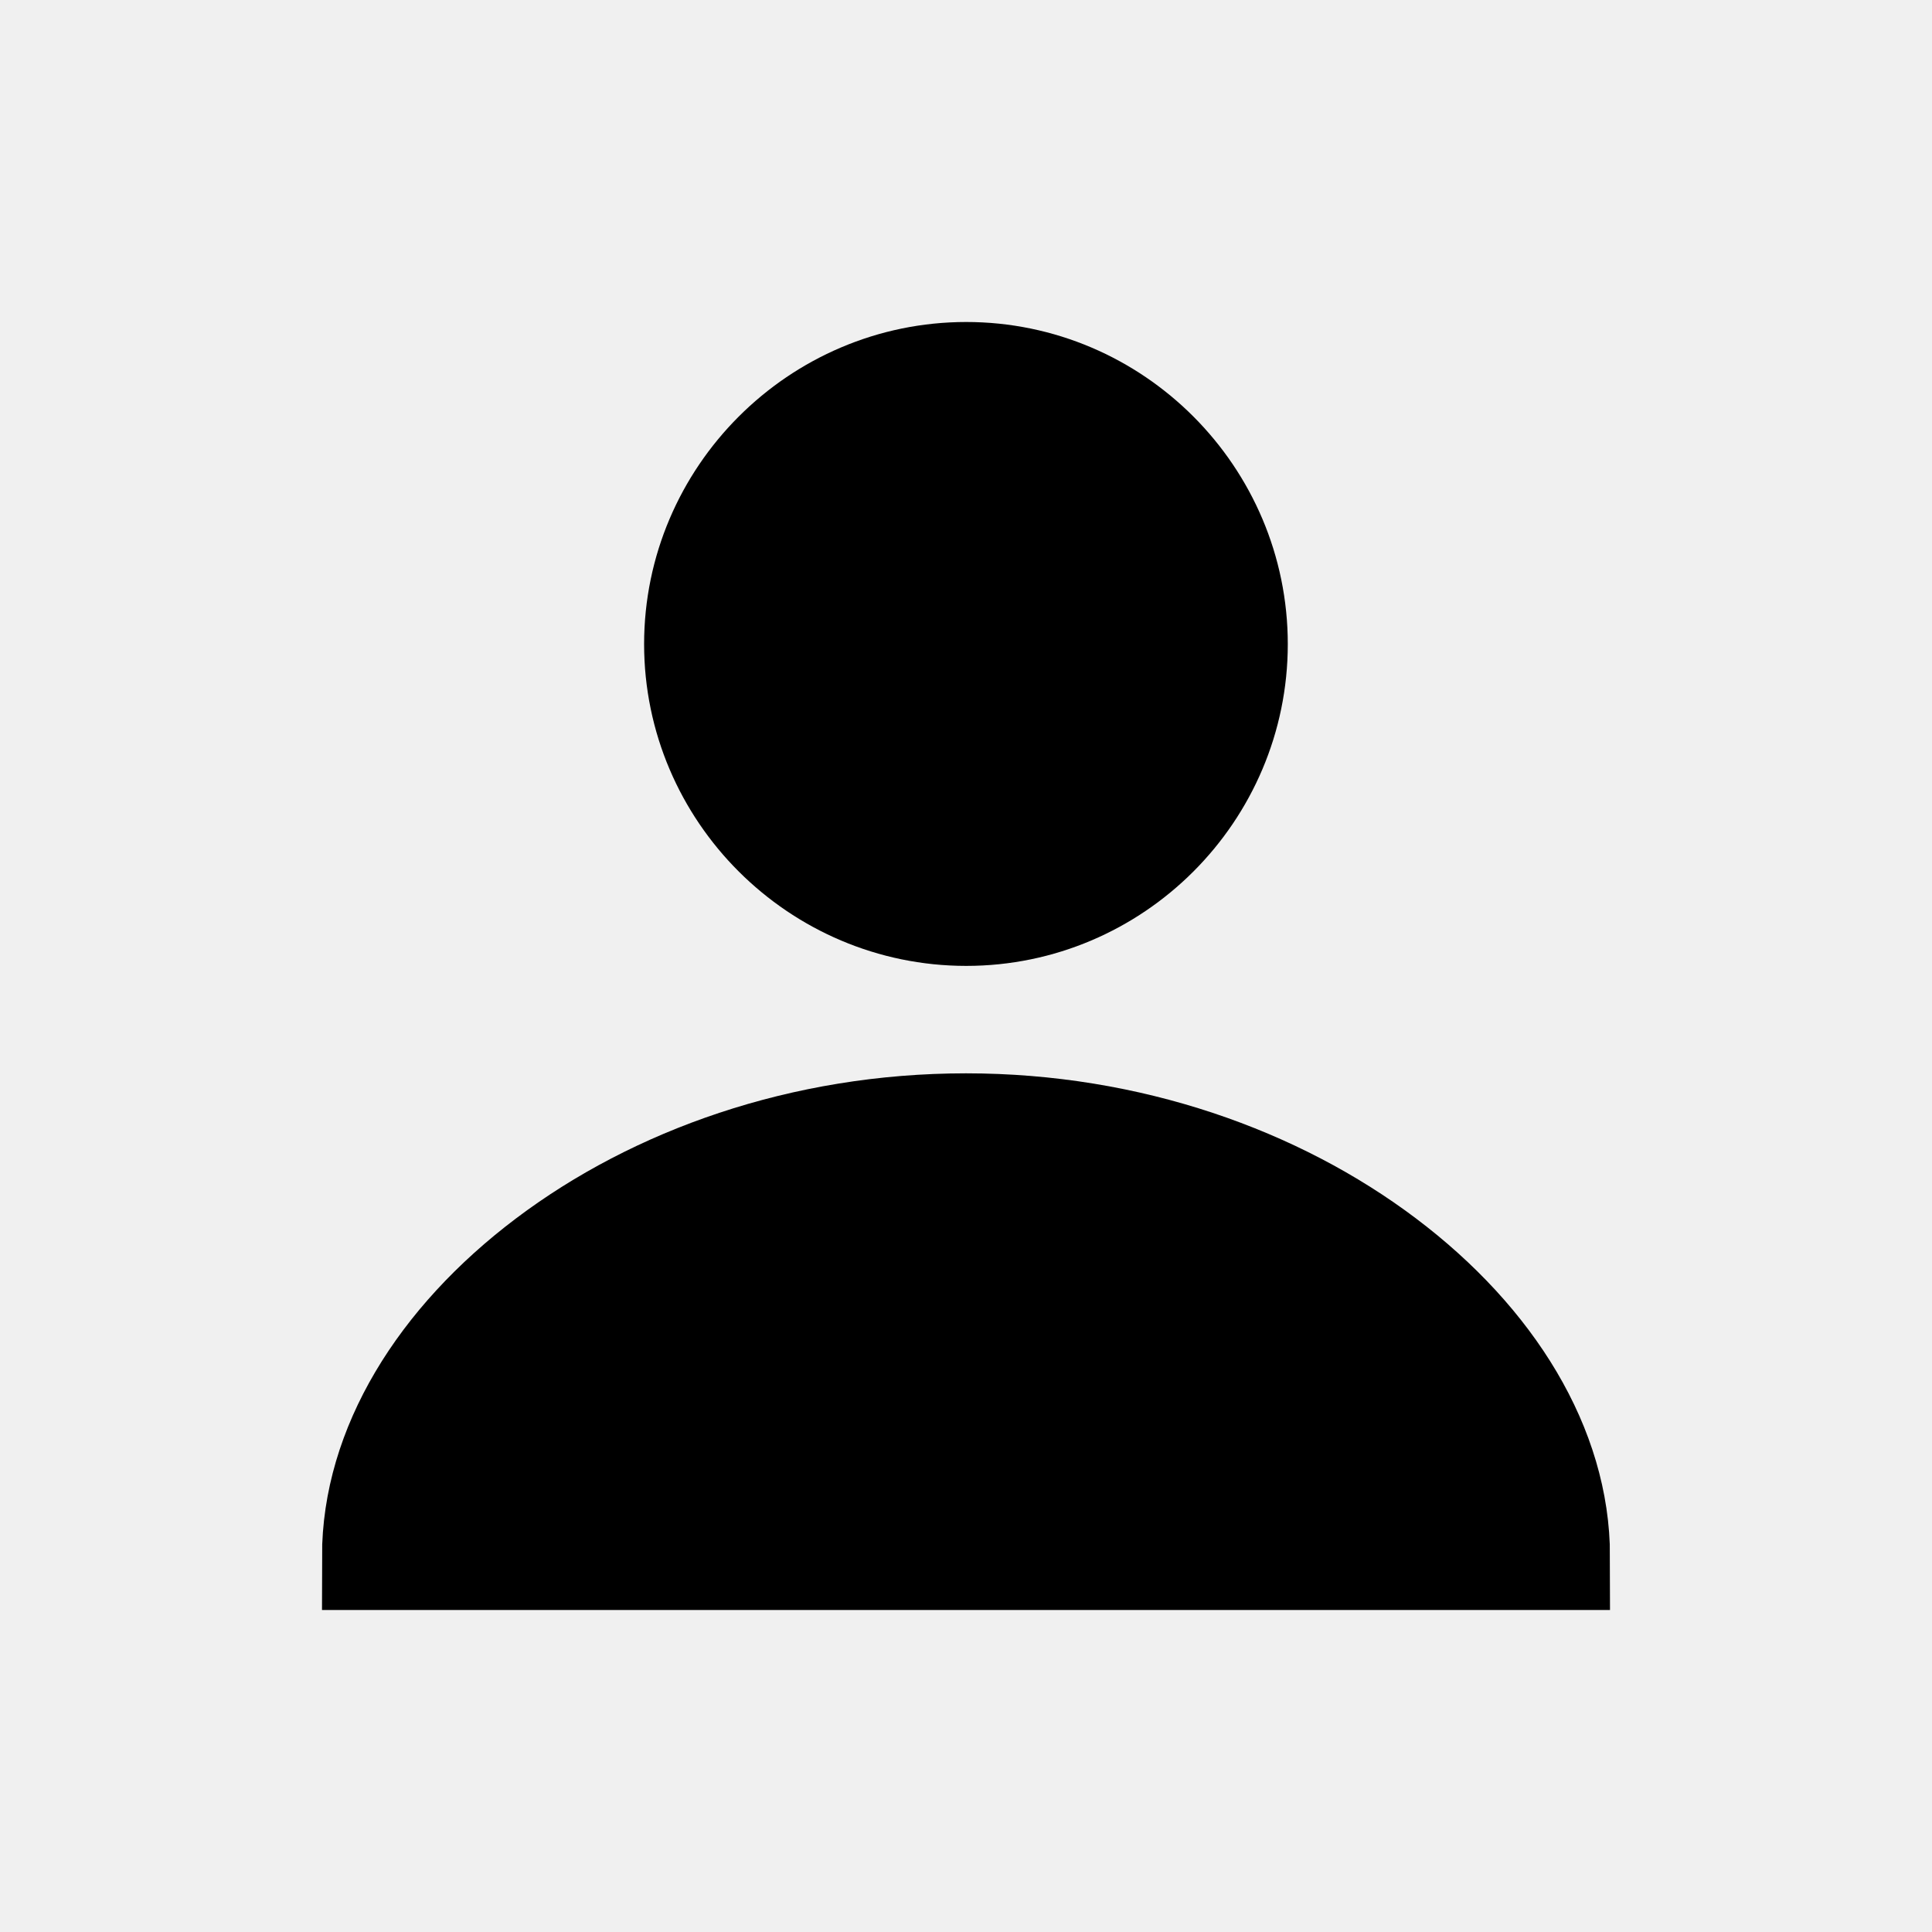
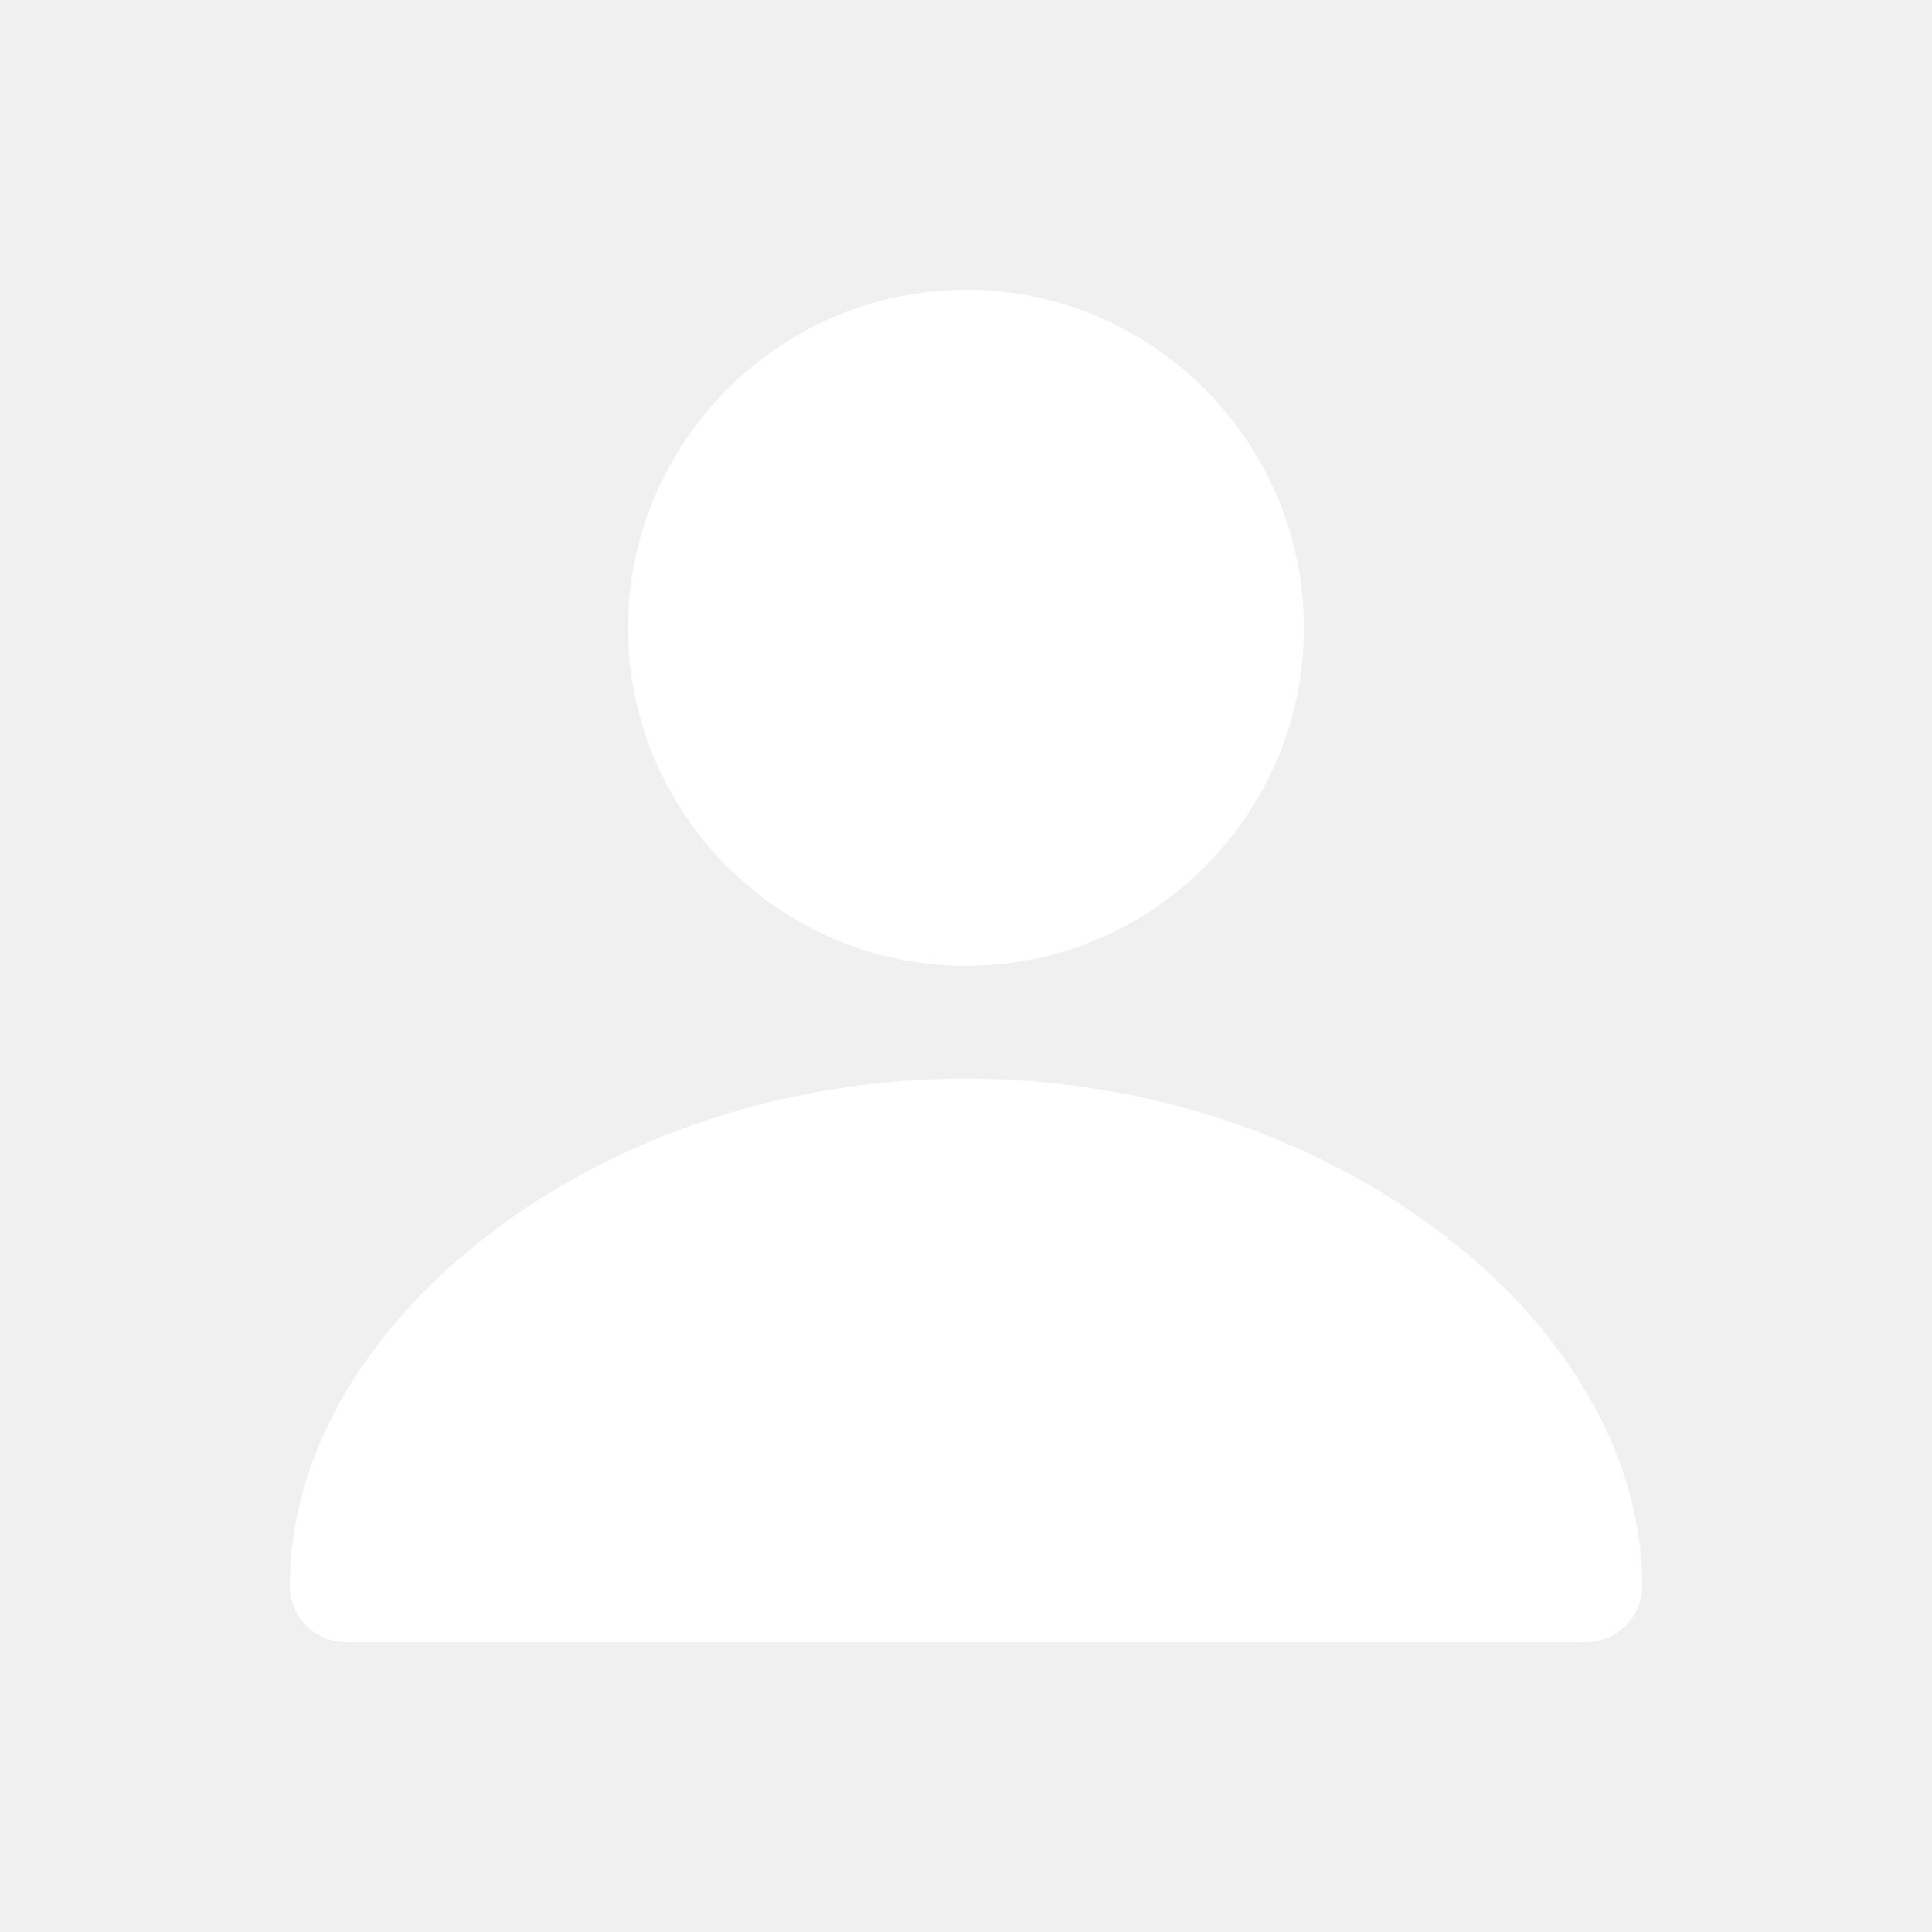
- <svg xmlns="http://www.w3.org/2000/svg" width="18" height="18" viewBox="0 0 18 18" fill="none">
-   <path d="M5.11 11.75L5.11 11.75C6.109 10.997 7.478 10.5 9 10.5C10.521 10.5 11.891 10.997 12.89 11.75L12.89 11.75C13.897 12.509 14.5 13.502 14.5 14.5L14.5 14.5L14.5 14.5H14.5H3.5H3.5L3.5 14.5L3.5 14.5C3.5 13.502 4.103 12.509 5.11 11.75ZM6.501 6.001C6.501 4.626 7.627 3.5 9.002 3.5C10.376 3.5 11.498 4.625 11.498 6.001C11.498 7.377 10.376 8.499 9.002 8.499C7.626 8.499 6.501 7.375 6.501 6.001Z" fill="currentcolor" stroke="currentcolor" />
+ <svg xmlns="http://www.w3.org/2000/svg" width="20" height="20" viewBox="0 0 20 20" fill="none">
+   <path d="M5.412 13.141L5.412 13.141C6.592 12.252 8.207 11.666 10 11.666C11.793 11.666 13.408 12.252 14.588 13.141L14.588 13.141C15.777 14.037 16.5 15.217 16.5 16.417C16.5 16.439 16.491 16.46 16.476 16.476C16.46 16.491 16.439 16.5 16.417 16.5H3.583C3.561 16.5 3.54 16.491 3.524 16.476C3.509 16.46 3.5 16.439 3.5 16.417C3.5 15.217 4.223 14.037 5.412 13.141ZM7.001 6.502C7.001 4.851 8.352 3.5 10.002 3.5C11.651 3.5 12.998 4.85 12.998 6.502C12.998 8.152 11.652 9.499 10.002 9.499C8.351 9.499 7.001 8.151 7.001 6.502Z" fill="white" stroke="white" />
</svg>
